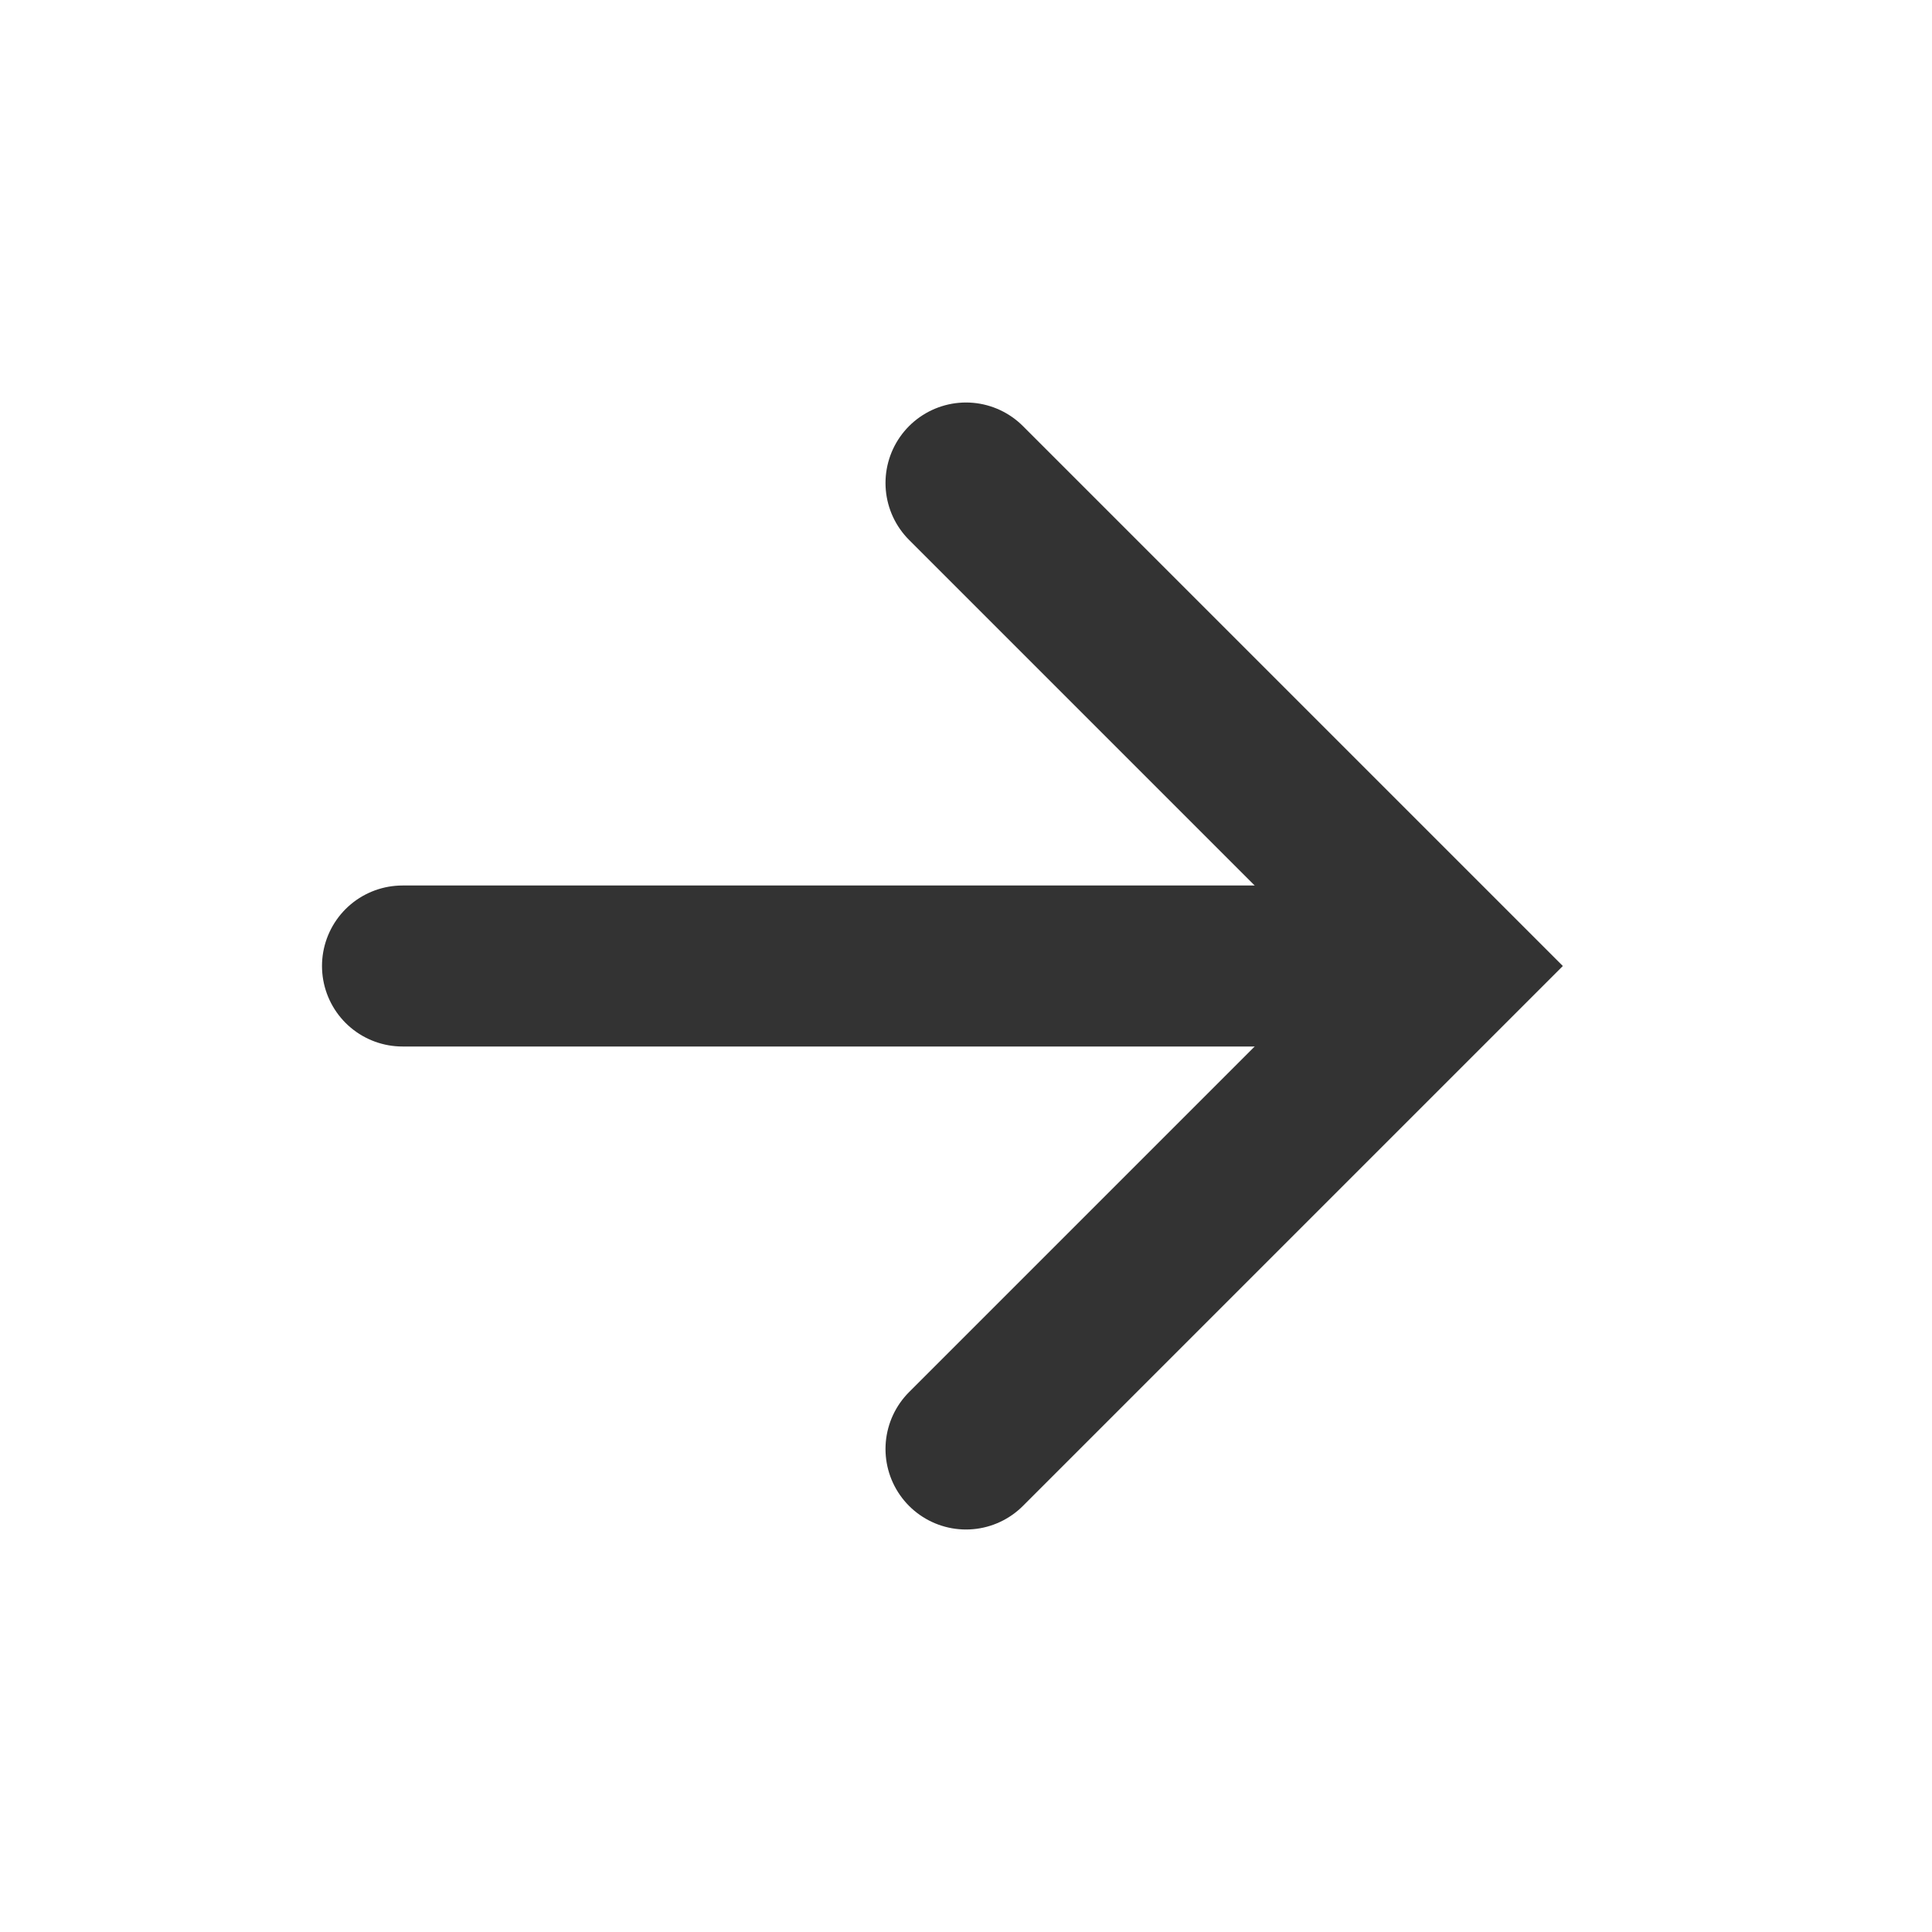
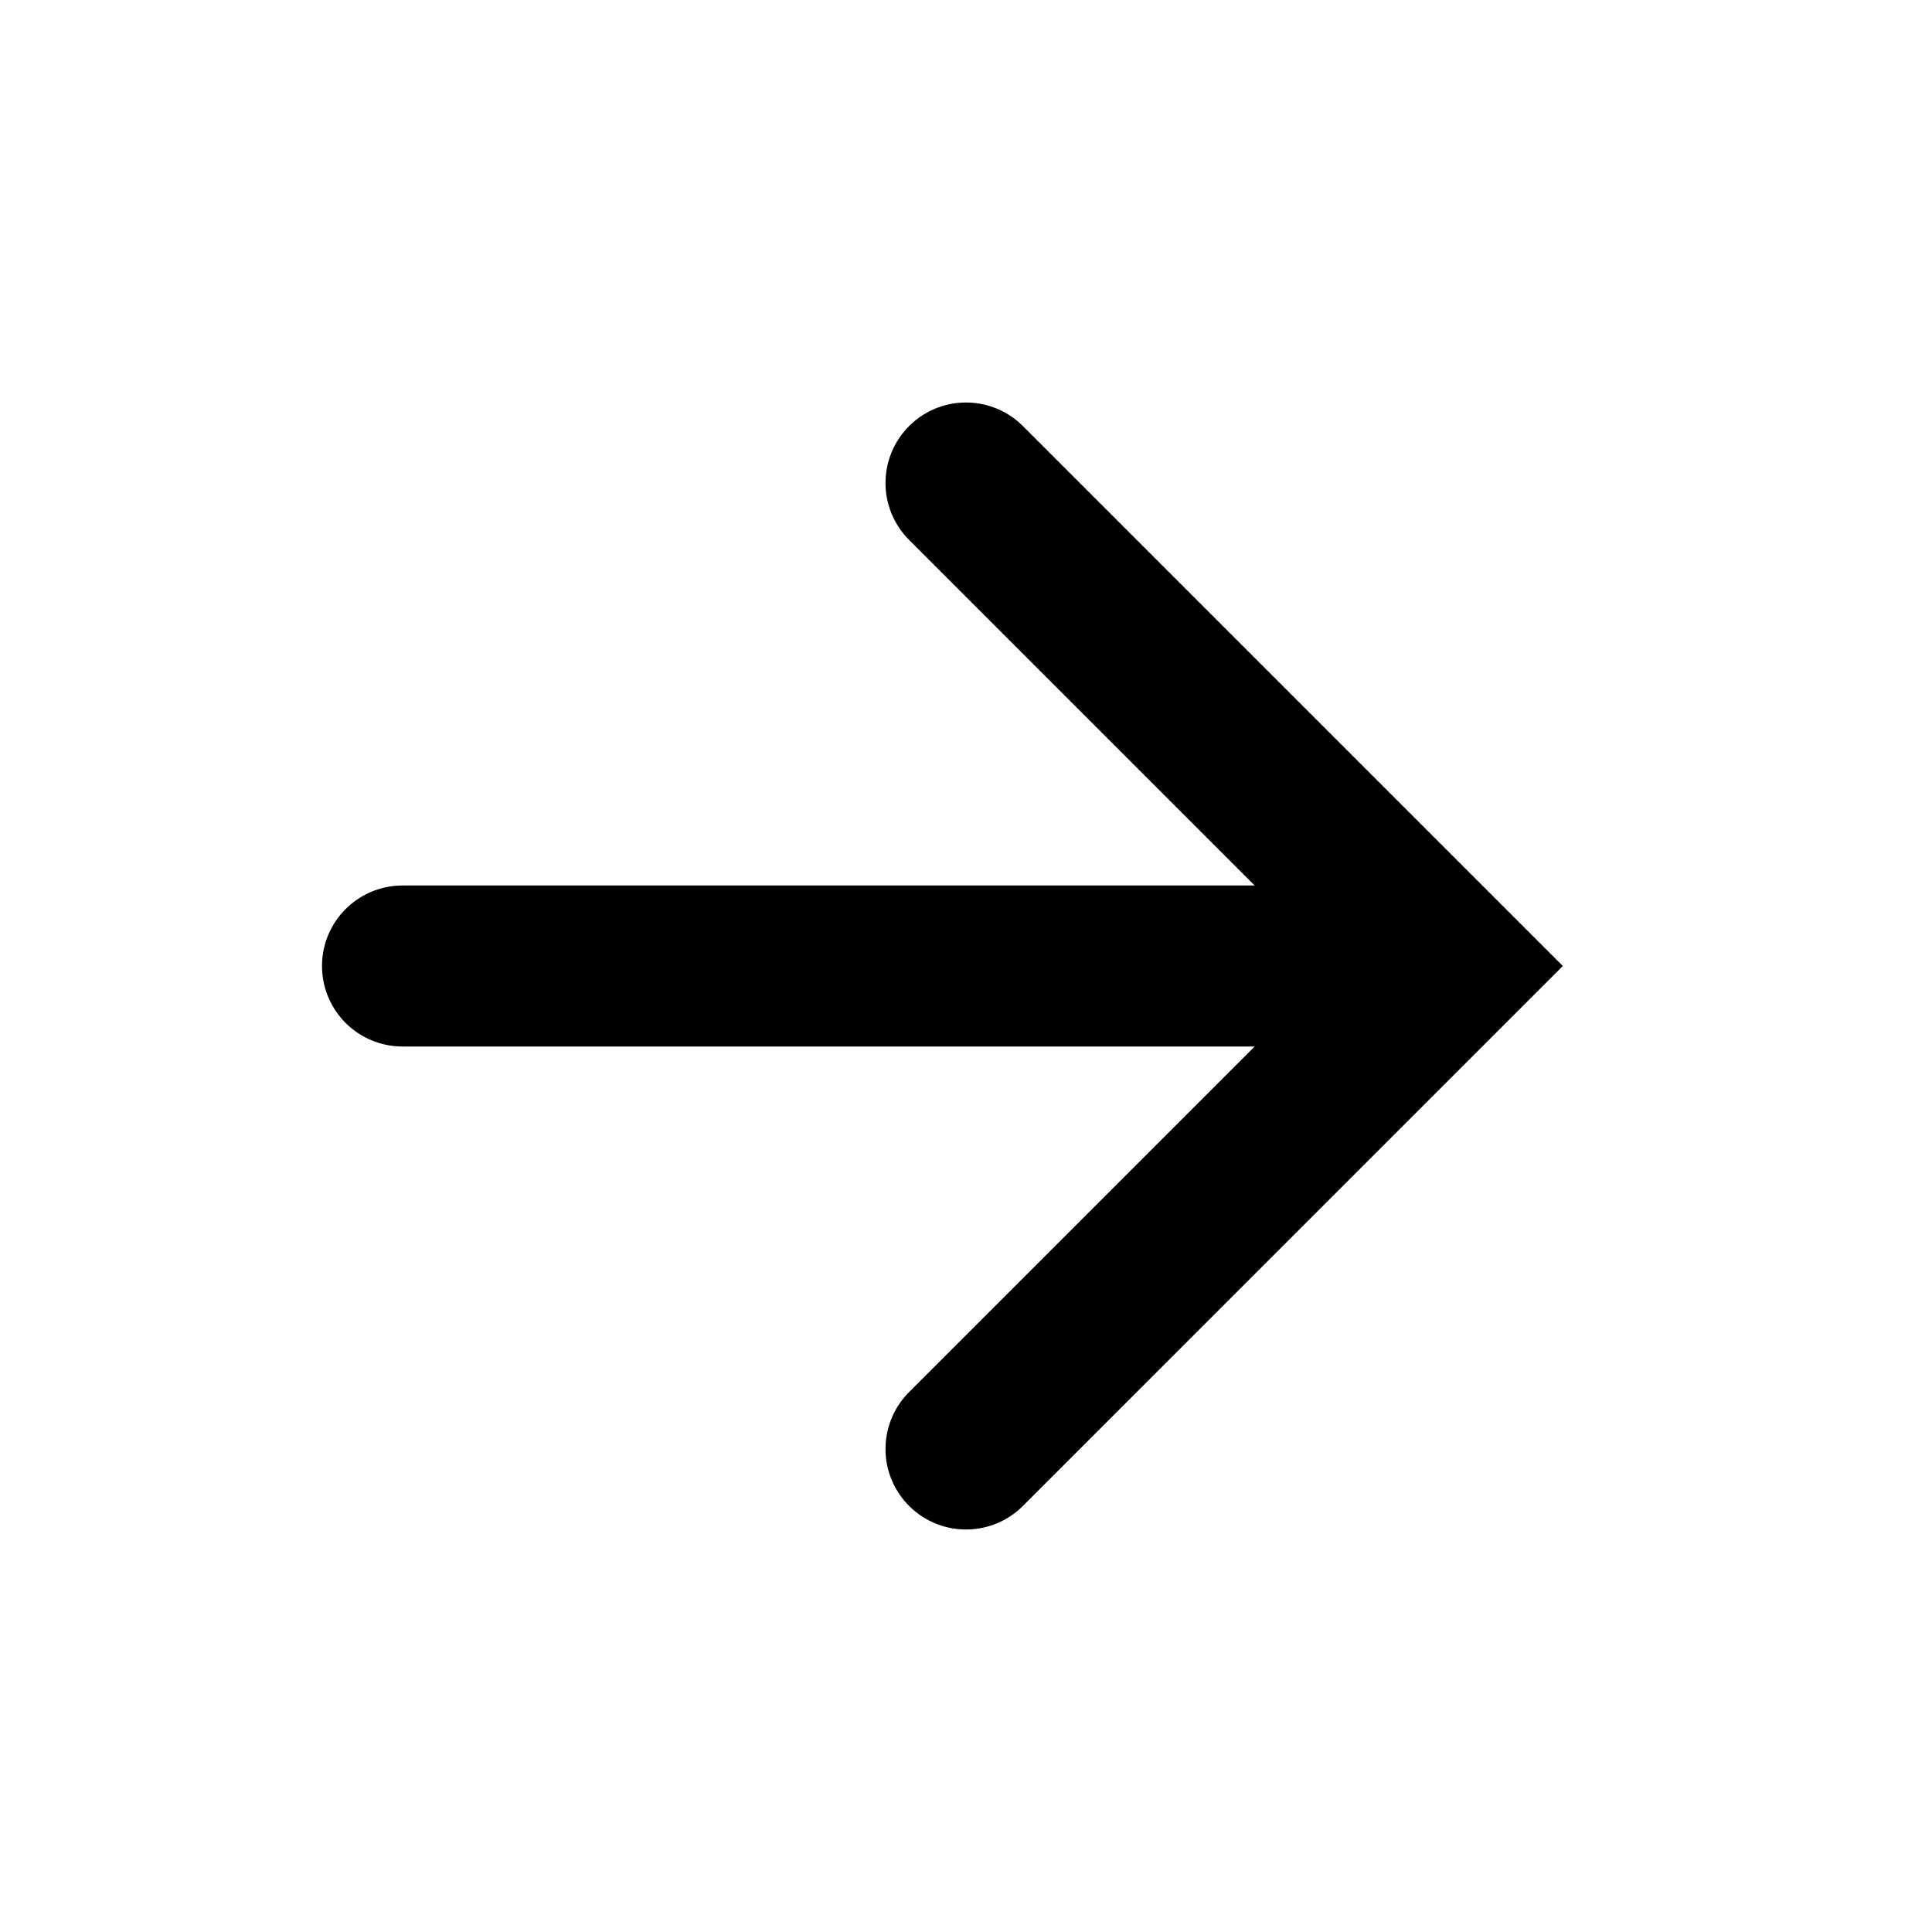
<svg xmlns="http://www.w3.org/2000/svg" width="24" height="24" viewBox="0 0 24 24" fill="none">
-   <path d="M5 12H17.5" stroke="#333333" stroke-width="2" stroke-linecap="round" />
-   <path d="M12 6L18 12L12 18" stroke="#333333" stroke-width="2" stroke-linecap="round" />
+   <path d="M5 12H17.5" stroke="currentColor" stroke-width="2" stroke-linecap="round" />
+   <path d="M12 6L18 12L12 18" stroke="currentColor" stroke-width="2" stroke-linecap="round" />
</svg>
